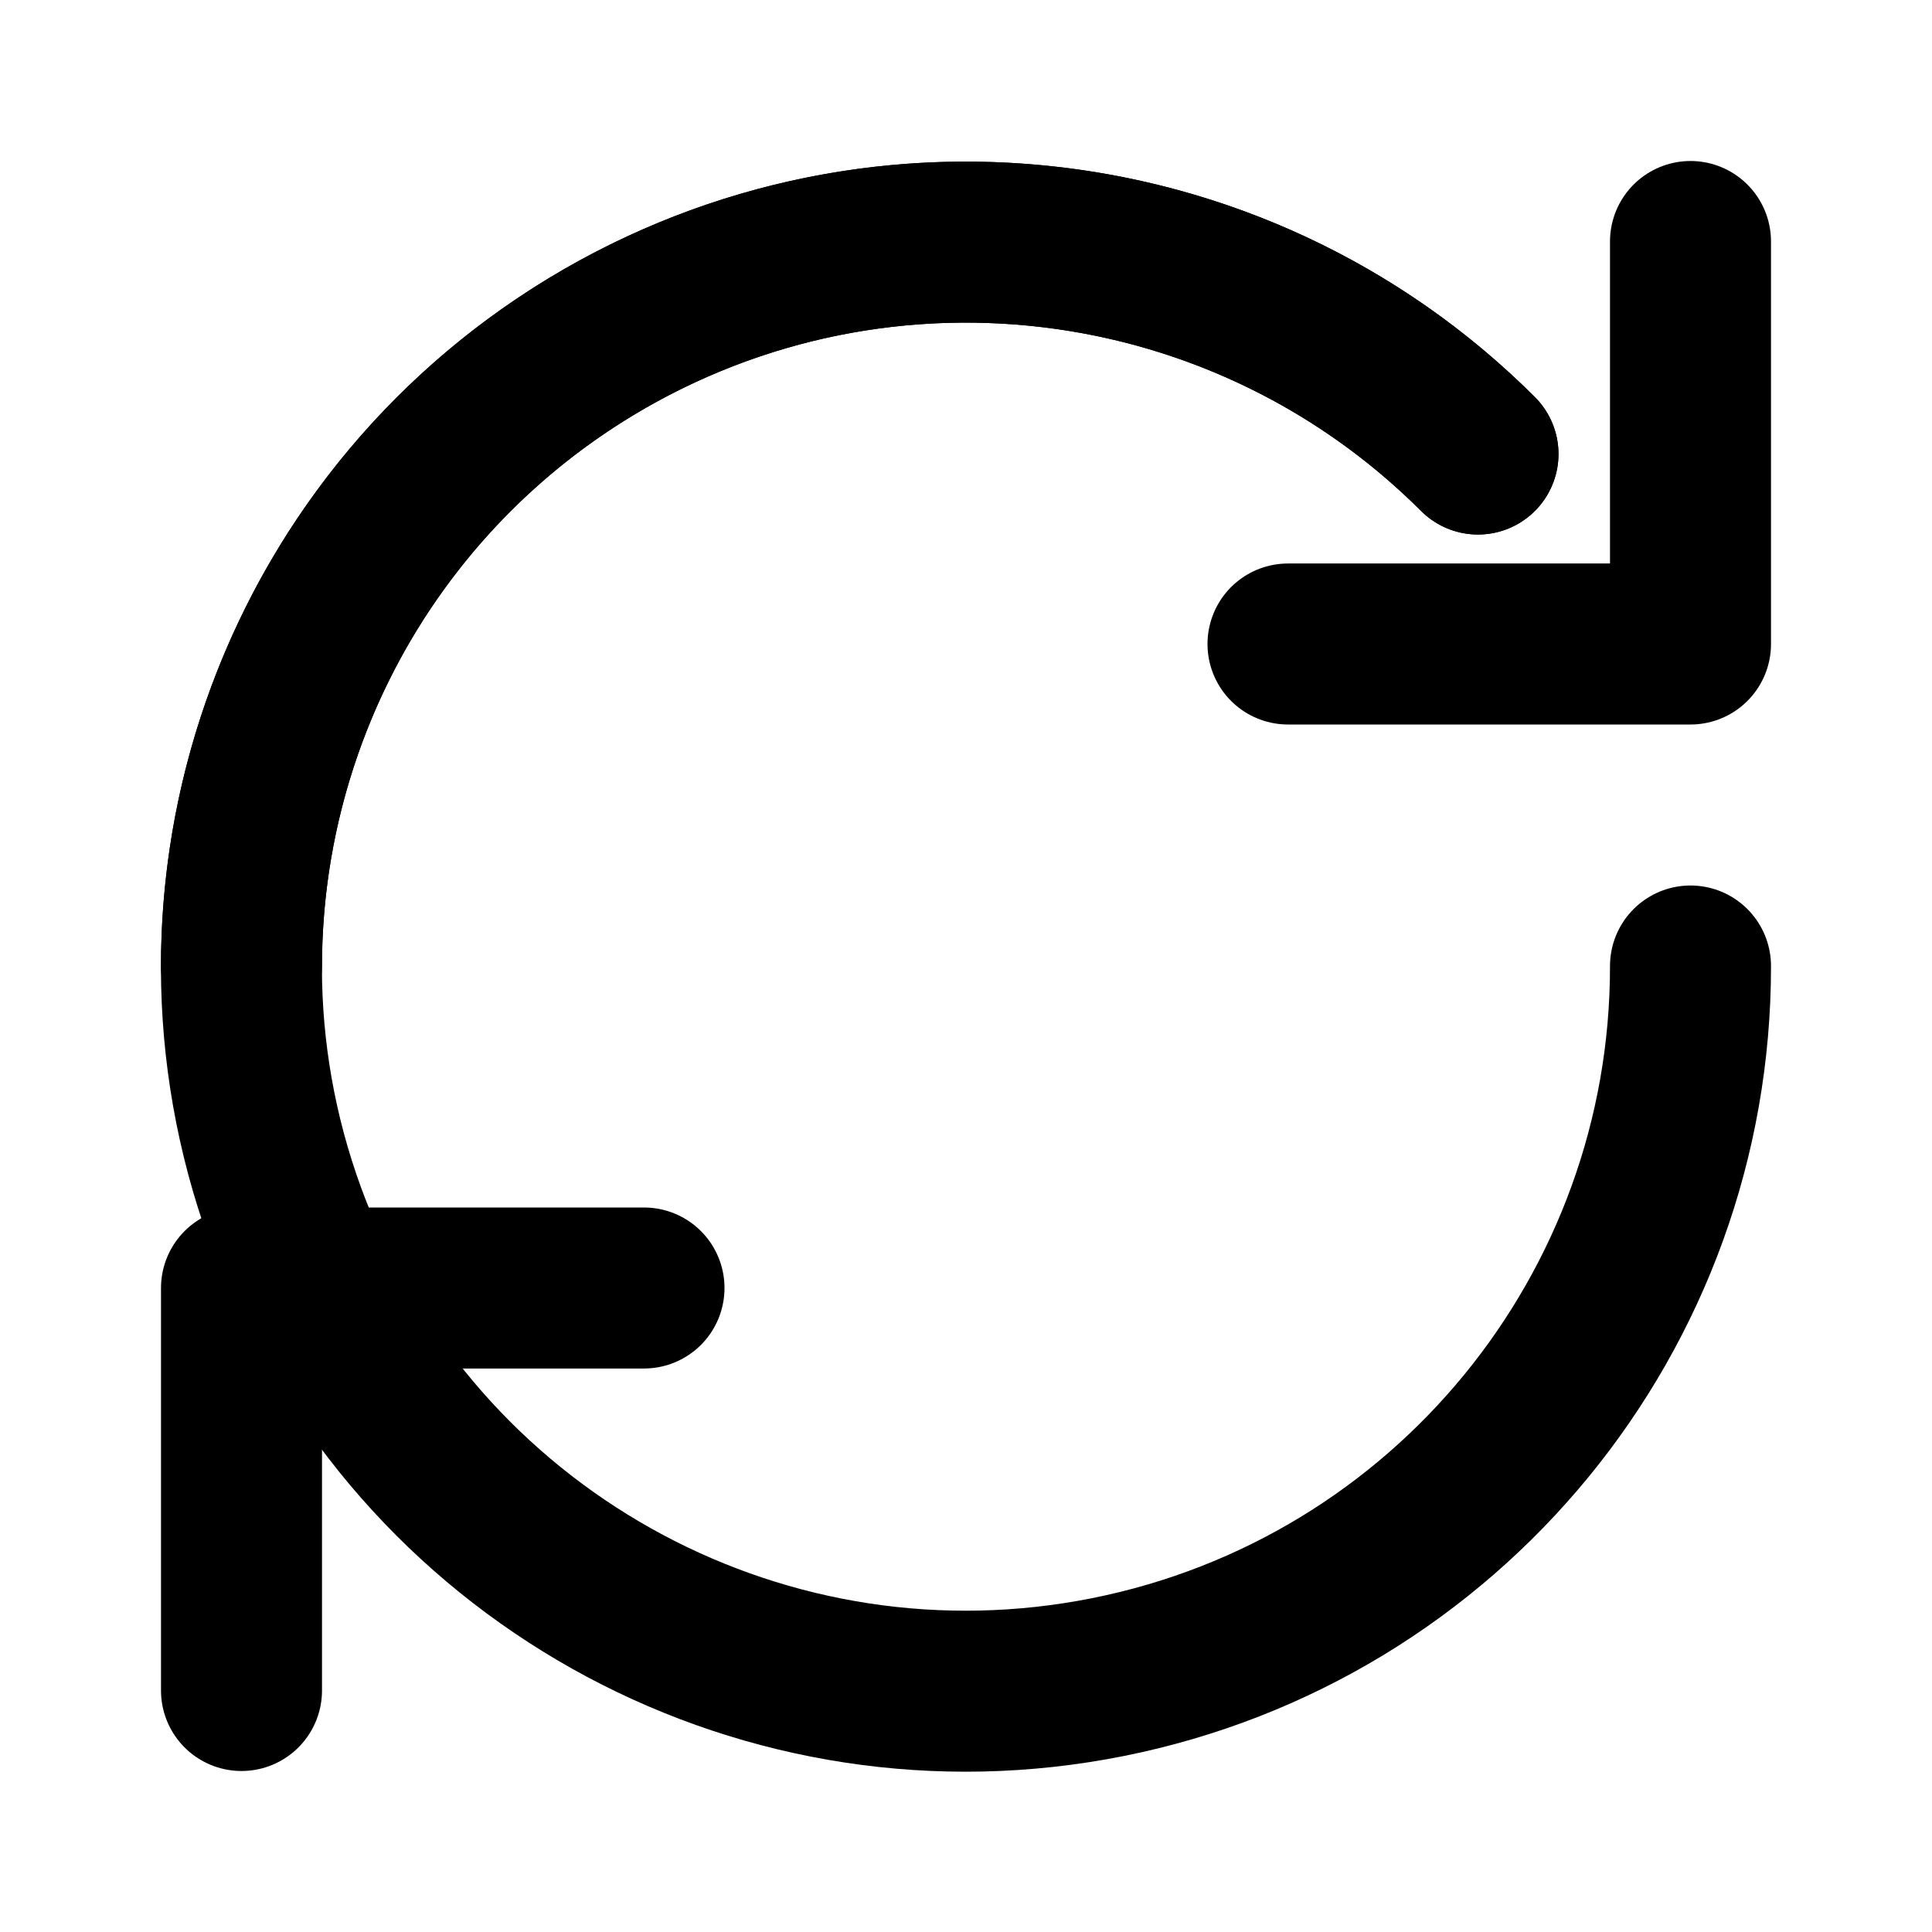
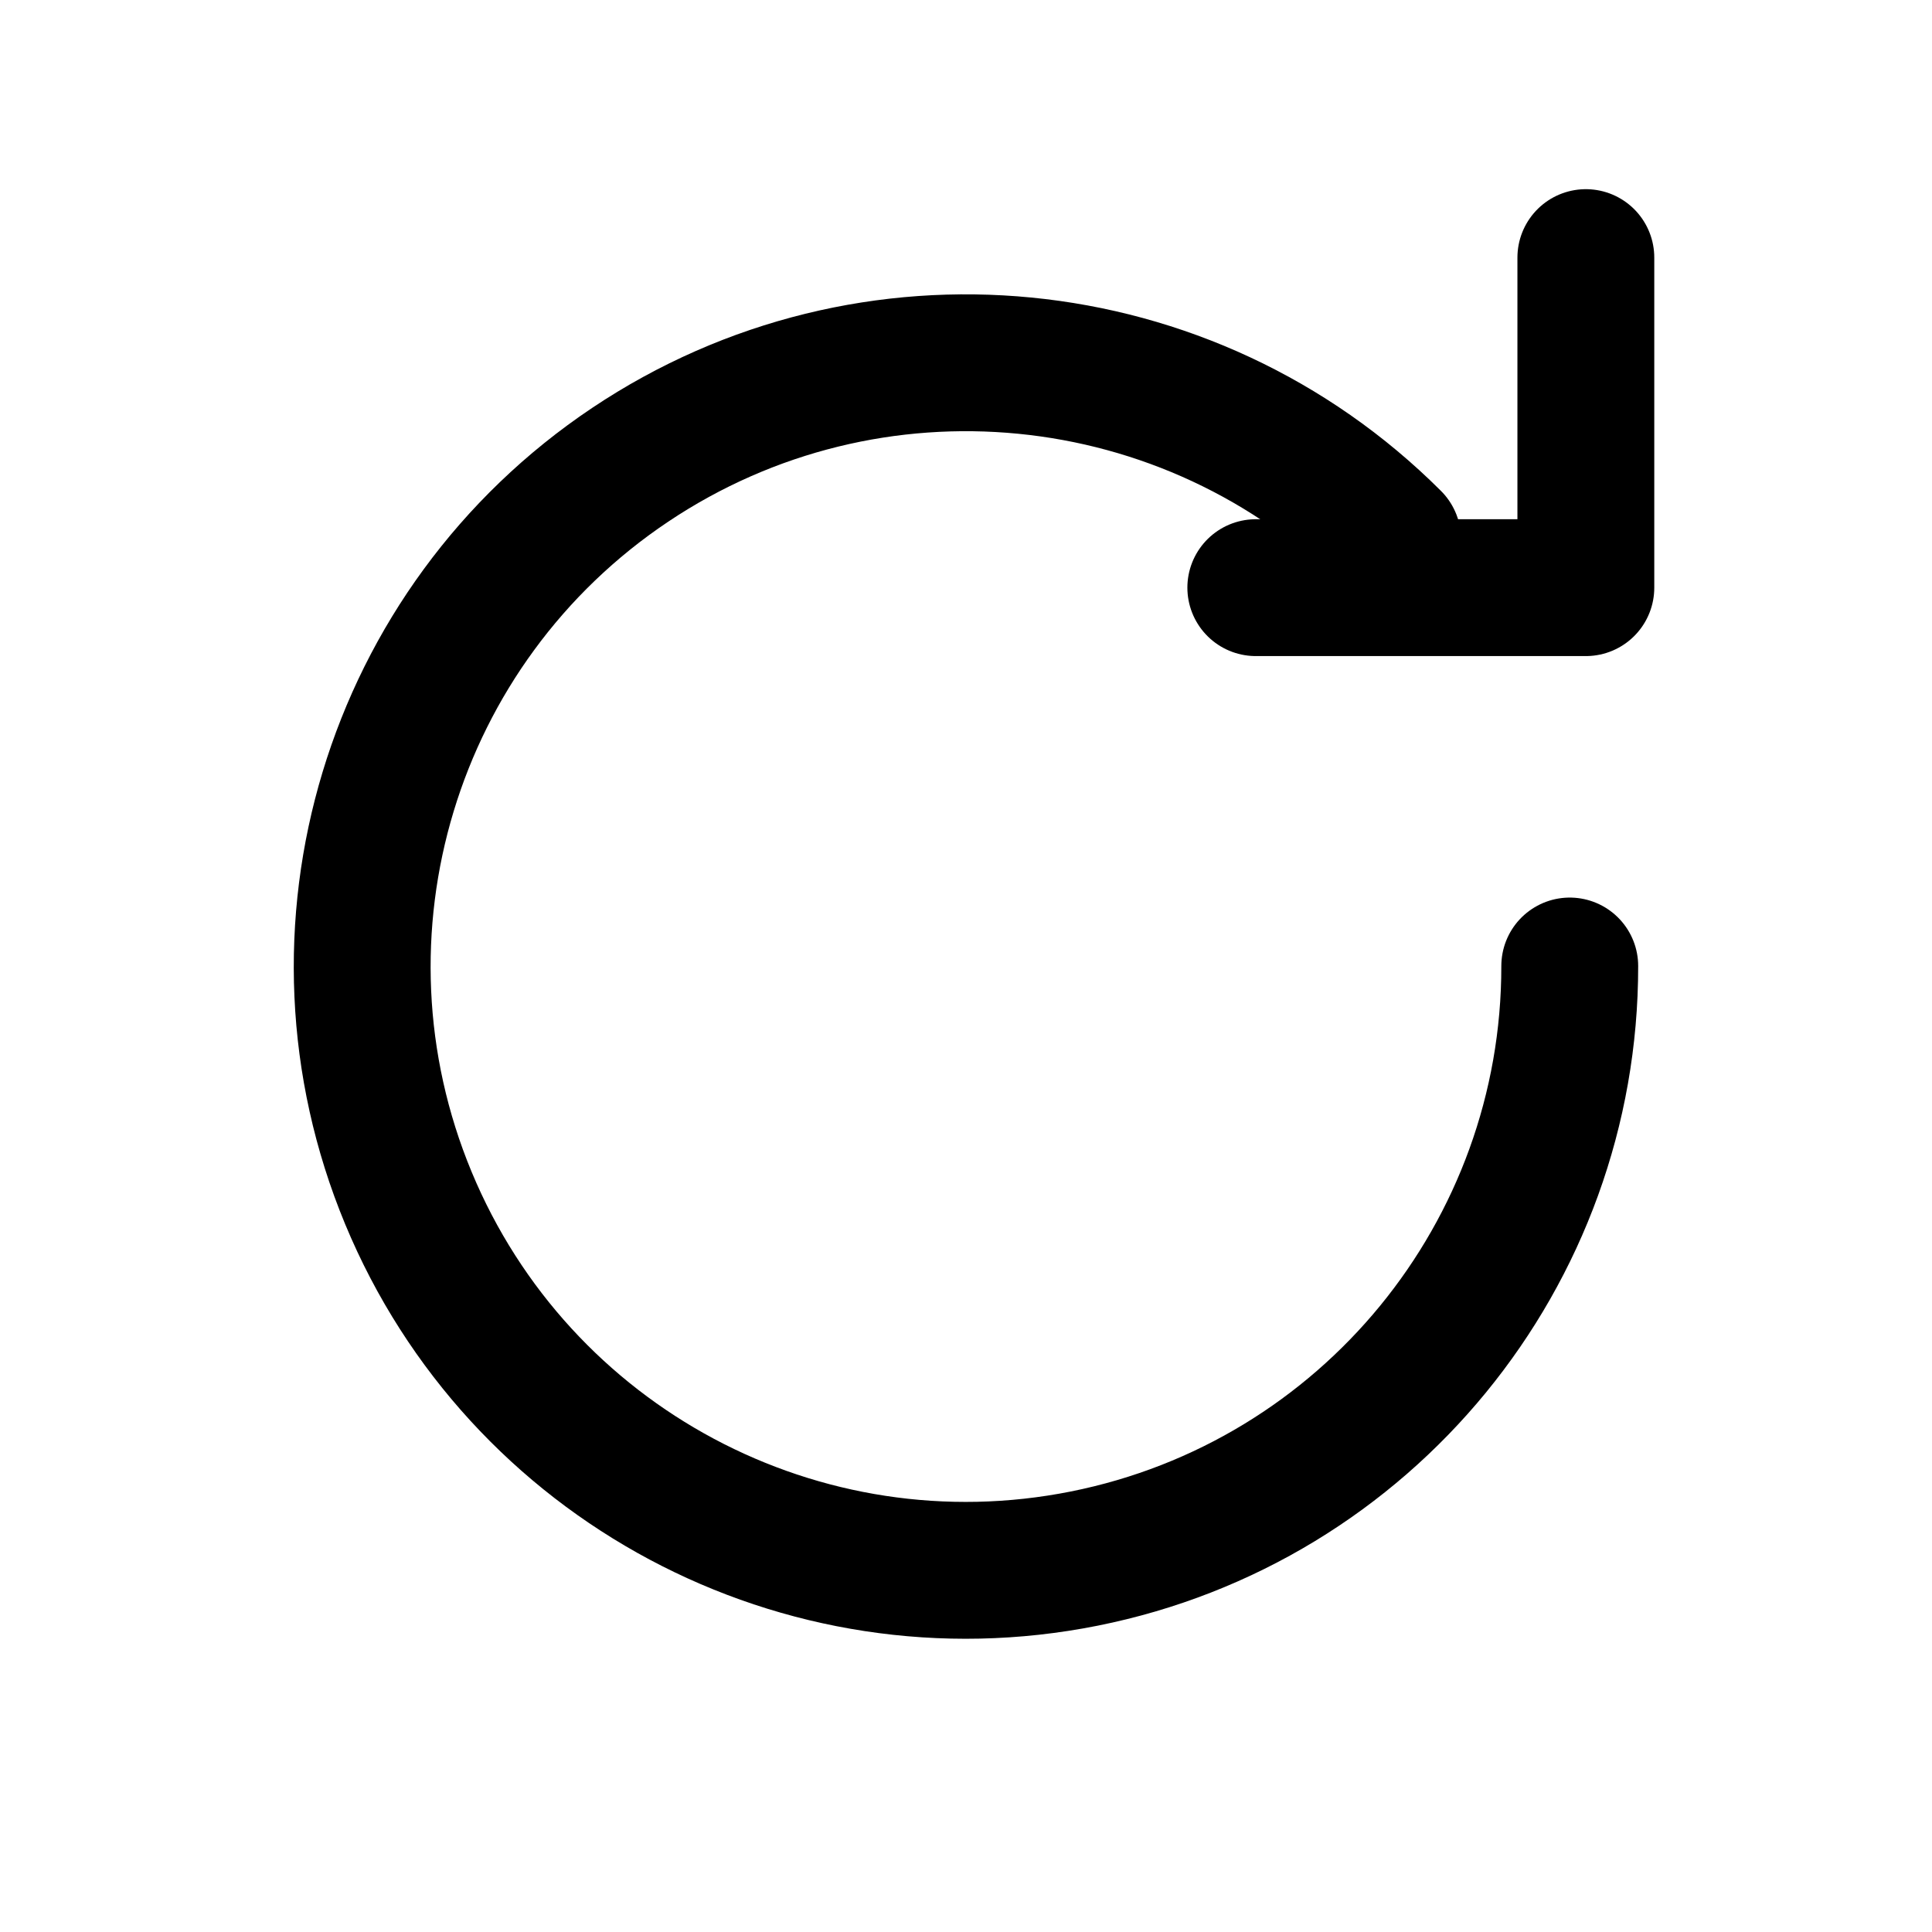
- <svg xmlns="http://www.w3.org/2000/svg" viewBox="0 0 24 24" fill="none" stroke="currentColor" stroke-width="2" stroke-linecap="round" stroke-linejoin="round">
-   <path d="M21 12a9 9 0 1 1-2.64-6.36" />
-   <path d="M21 3v5h-5" />
-   <path d="M3 12a9 9 0 0 1 15.36-6.36" />
-   <path d="M3 21v-5h5" />
+ <svg xmlns="http://www.w3.org/2000/svg" viewBox="0 0 24 24" fill="none" stroke="currentColor" stroke-width="1.7" stroke-linecap="round" stroke-linejoin="round">
+   <path d="M19.5 12a7.5 7.5 0 1 1-2.2-5.3" />
+   <path d="M19.7 3.2v4.1h-4.1" />
</svg>
